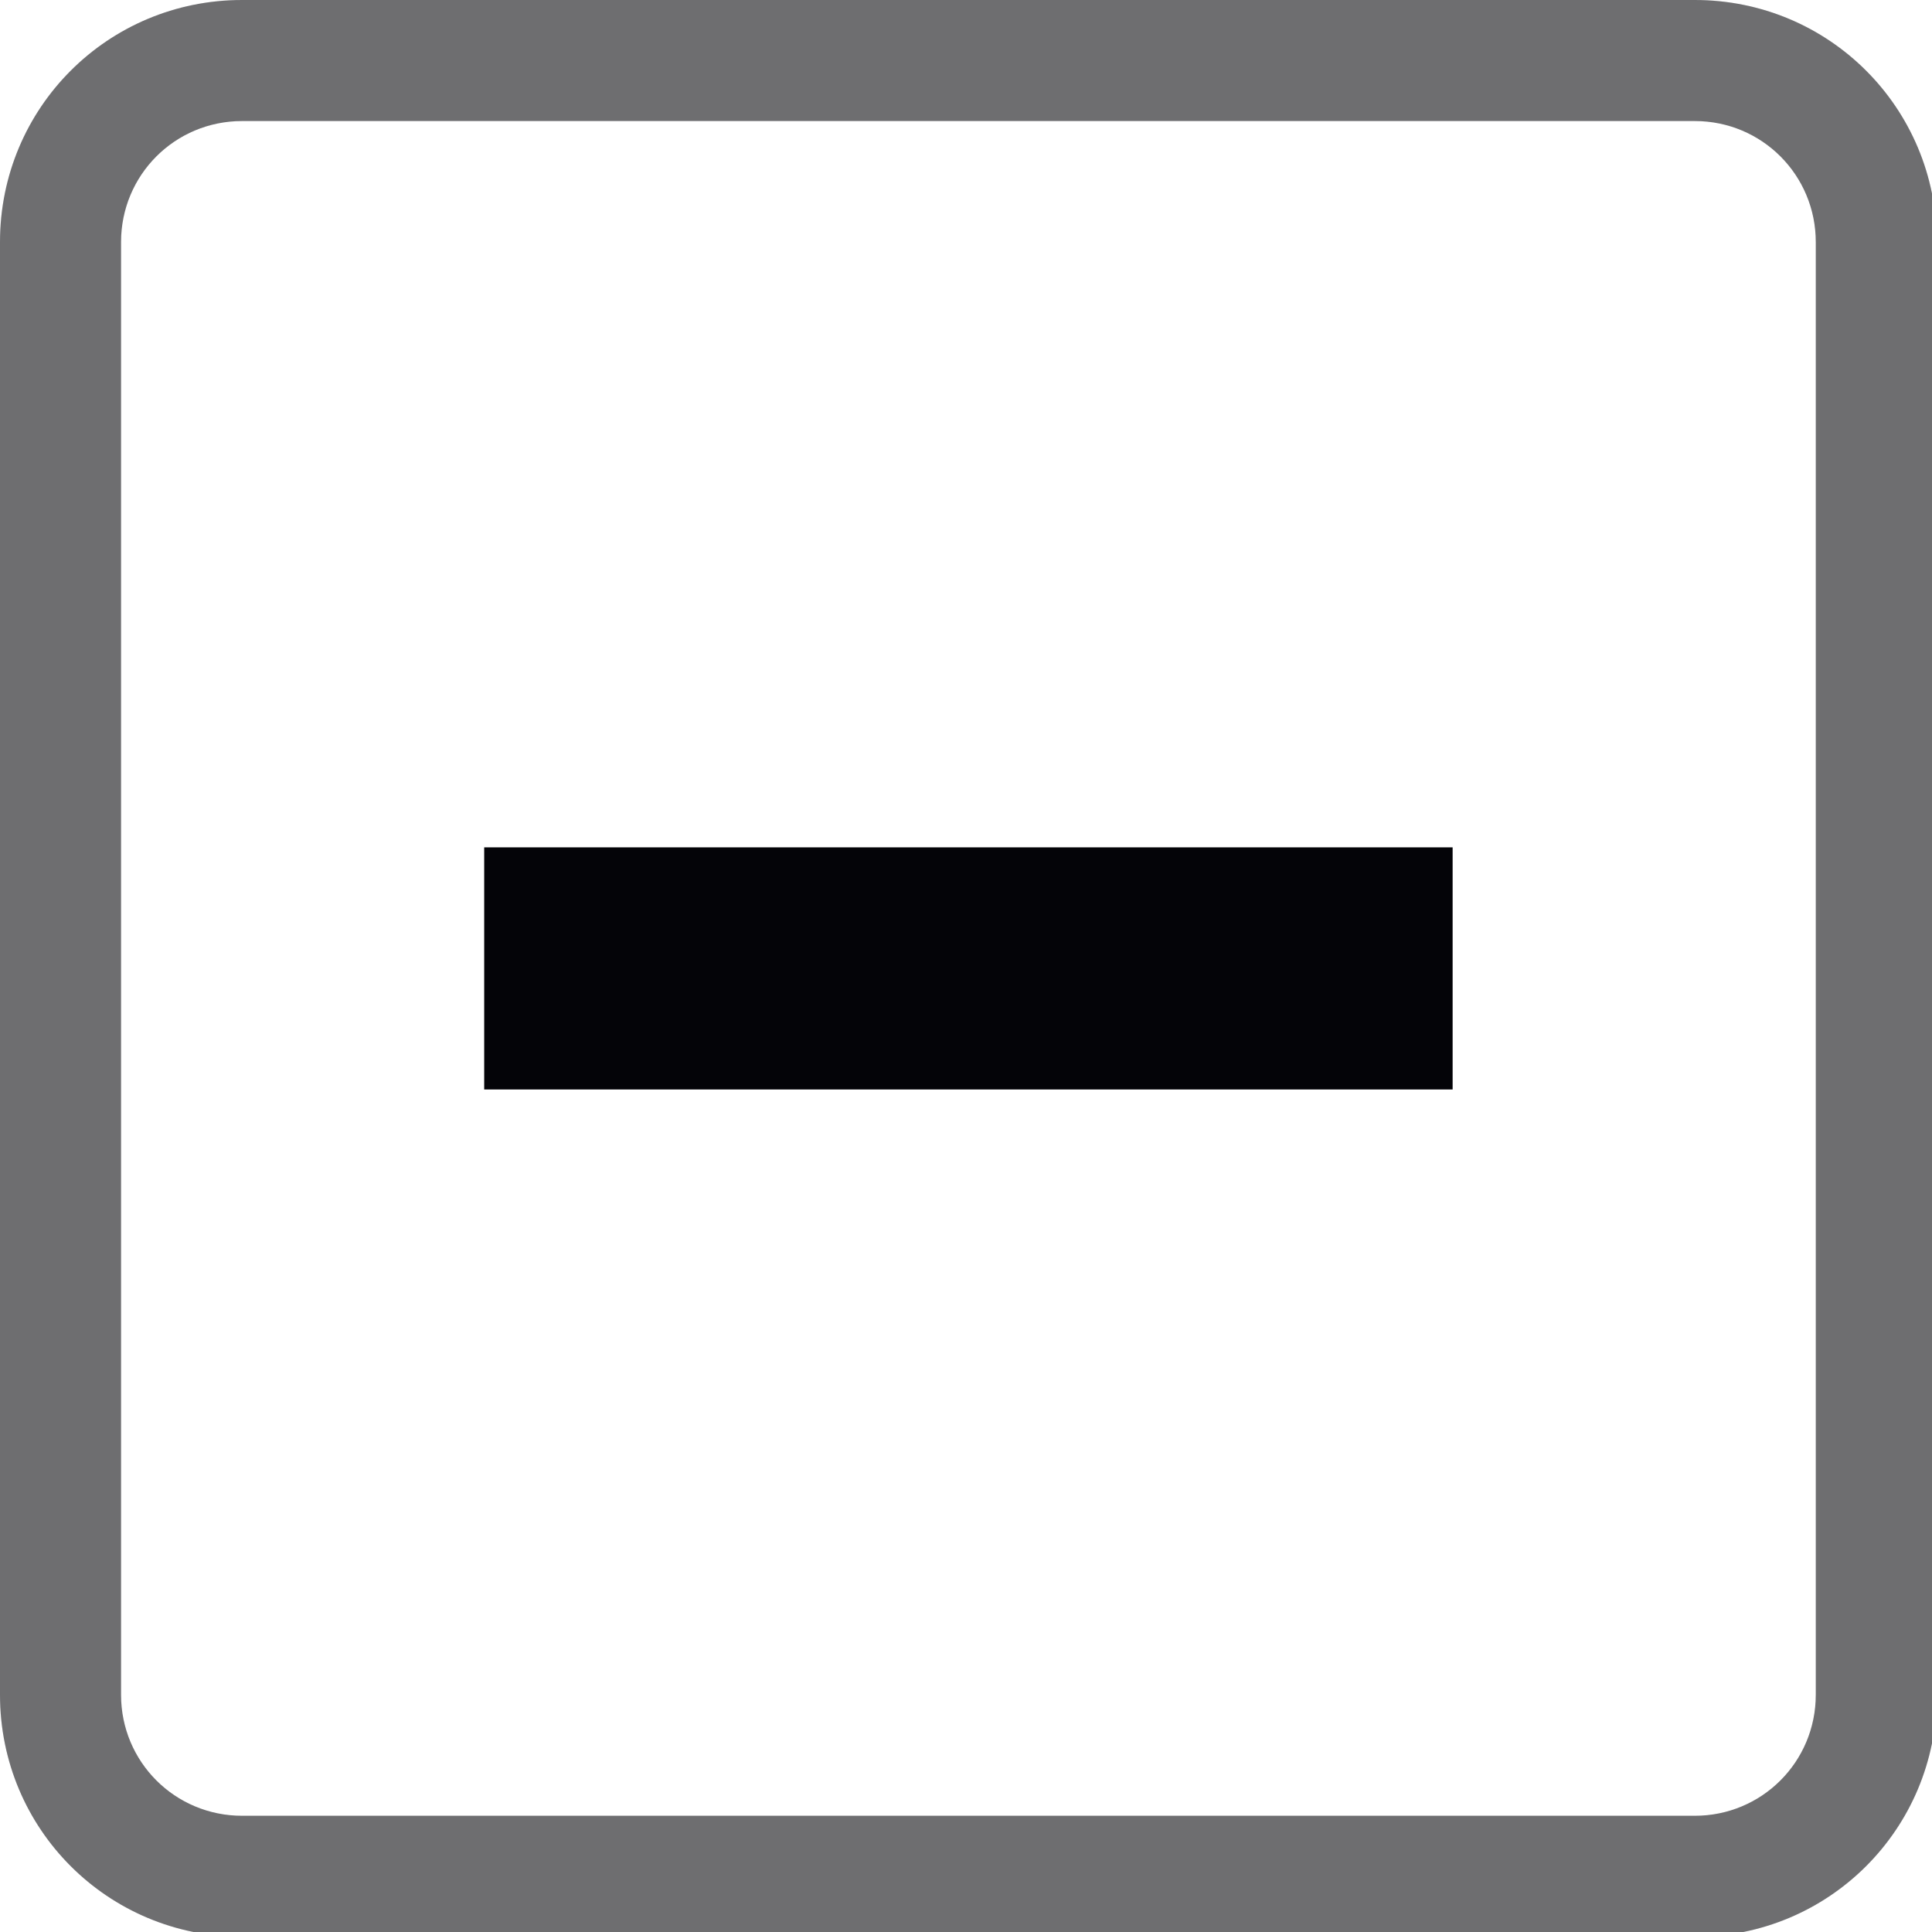
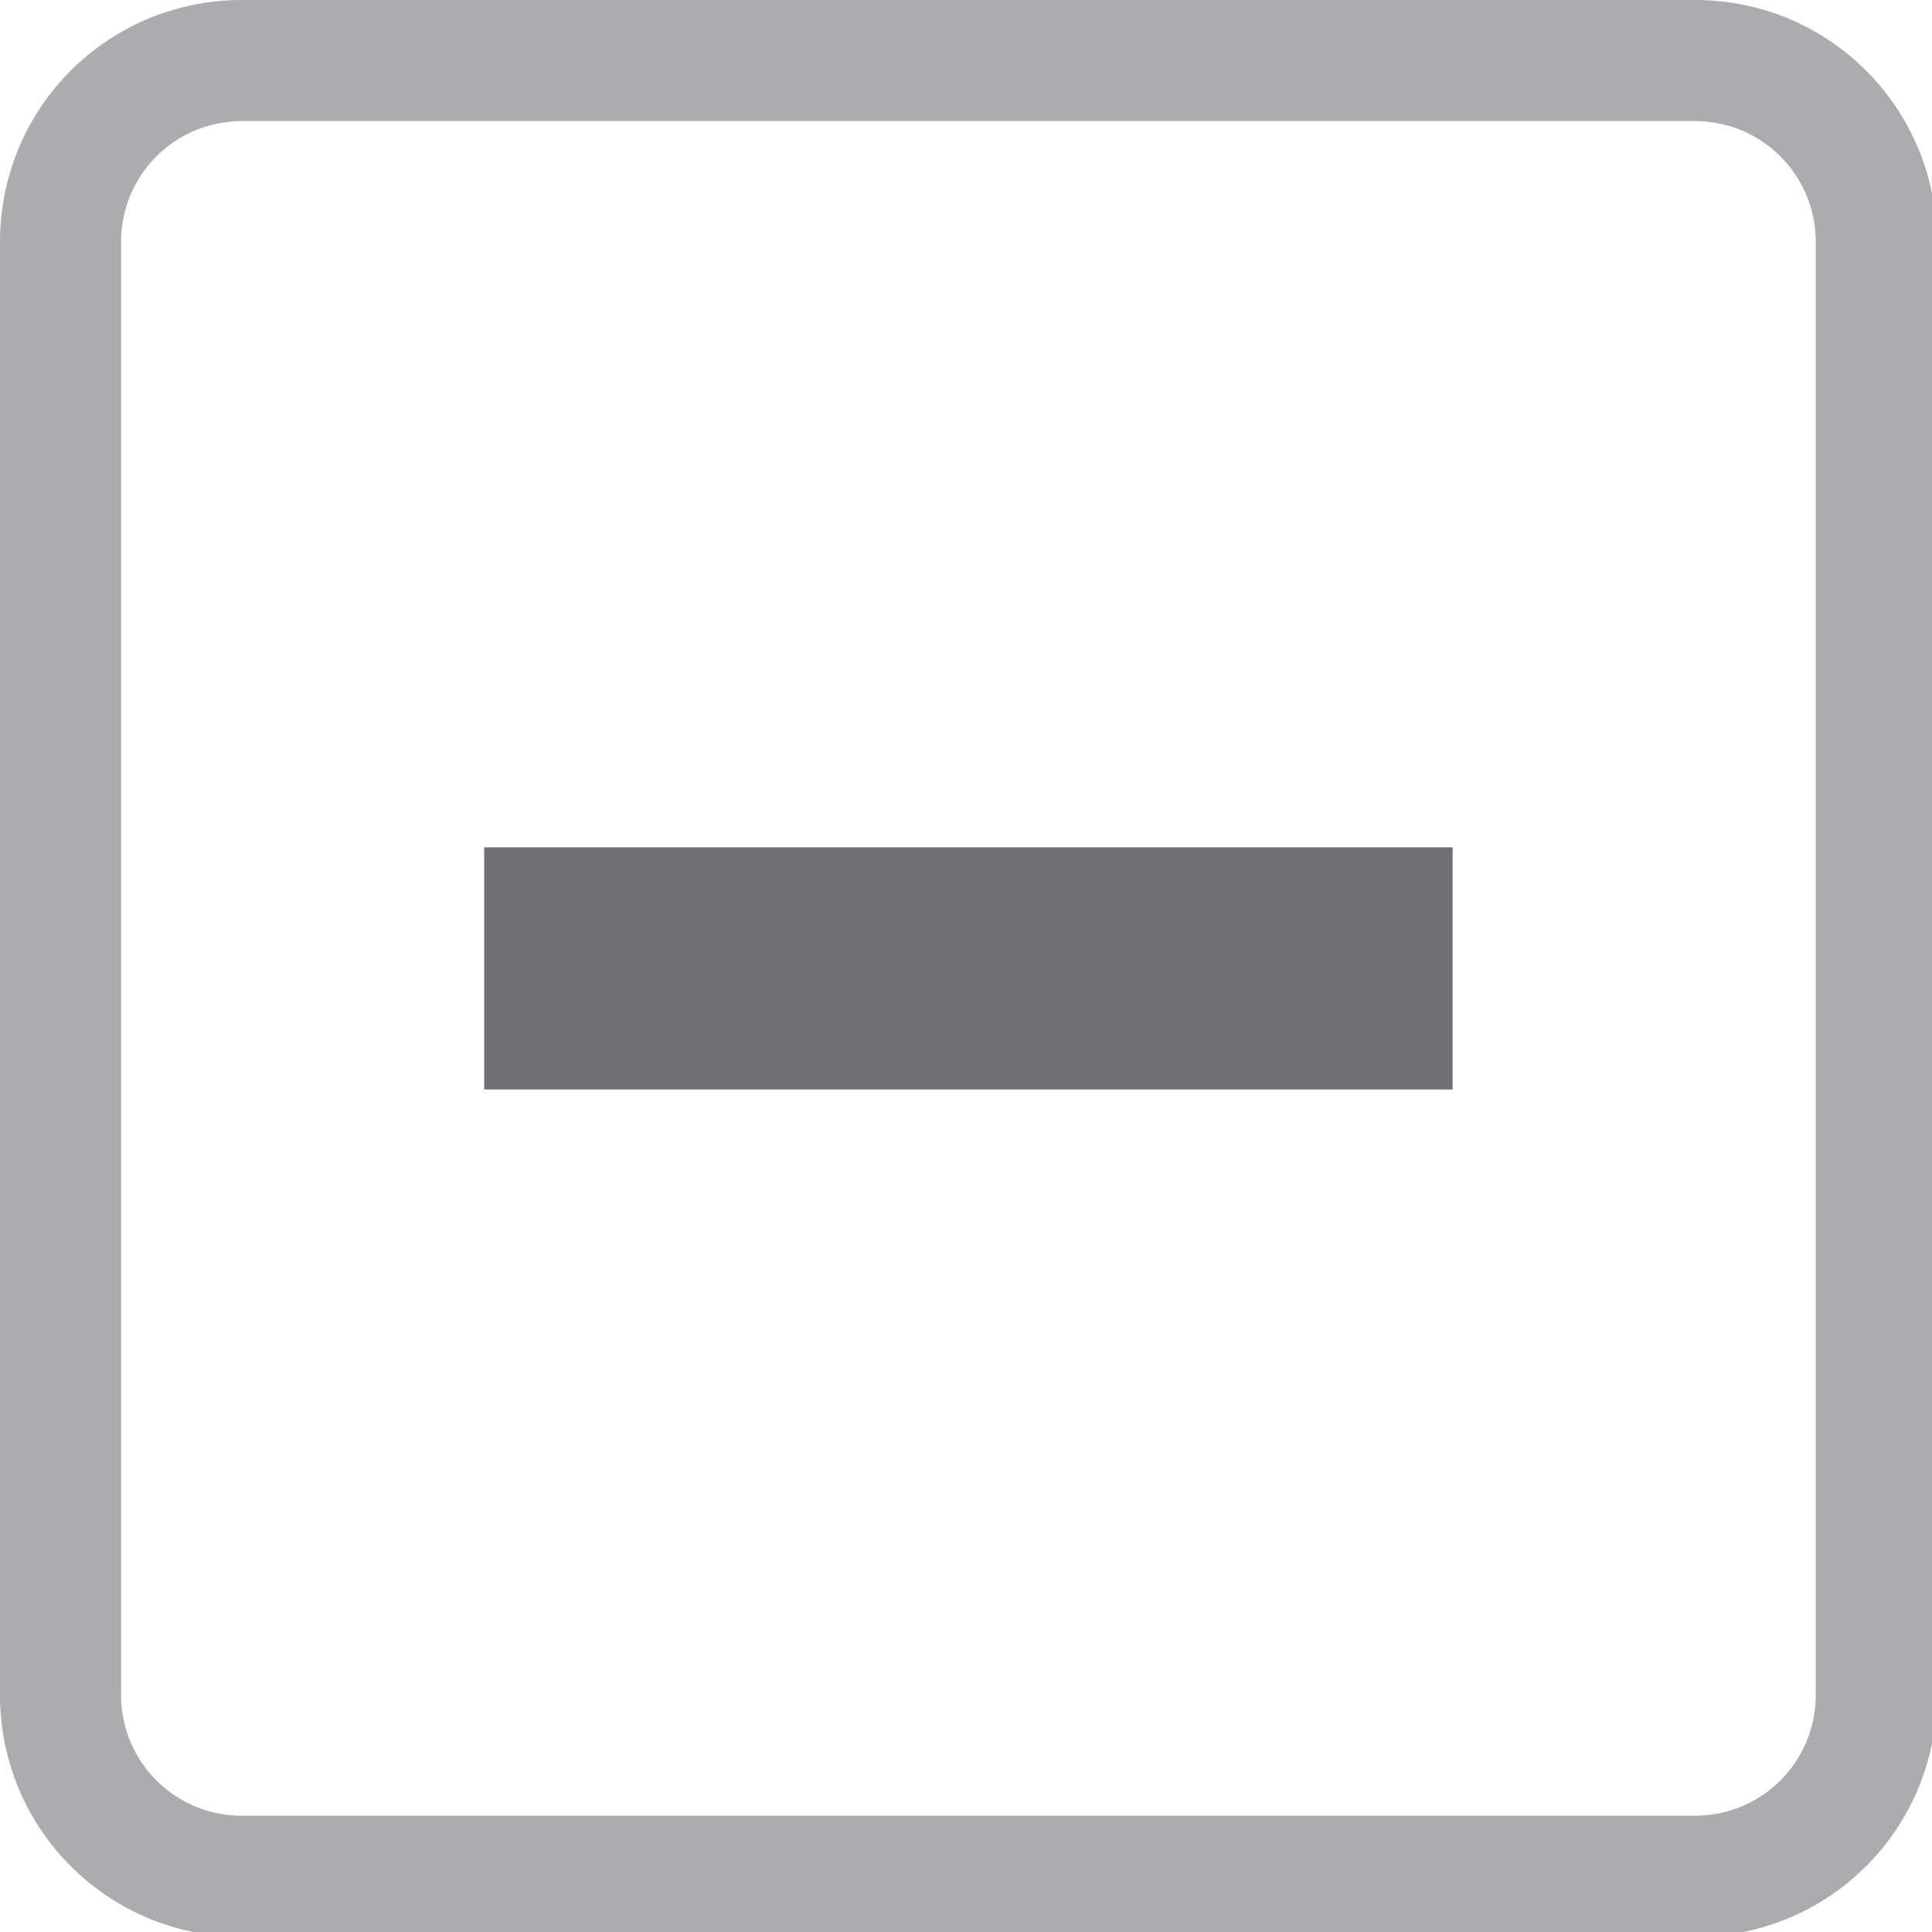
<svg xmlns="http://www.w3.org/2000/svg" width="133pt" height="133pt" viewBox="0 0 133 133" version="1.1">
  <g id="surface1">
-     <path style=" stroke:none;fill-rule:nonzero;fill:#040408;fill-opacity:0.5;" d="M 16.668 0 C 7.422 0 0 7.422 0 16.668 L 0 116.668 C 0 125.91 7.422 133.332 16.668 133.332 L 116.668 133.332 C 125.91 133.332 133.332 125.91 133.332 116.668 L 133.332 16.668 C 133.332 7.422 125.91 0 116.668 0 Z M 16.668 8.332 L 116.668 8.332 C 121.289 8.332 125 12.043 125 16.668 L 125 116.668 C 125 121.289 121.289 125 116.668 125 L 16.668 125 C 12.043 125 8.332 121.289 8.332 116.668 L 8.332 16.668 C 8.332 12.043 12.043 8.332 16.668 8.332 Z M 16.668 8.332 " />
-     <path style=" stroke:none;fill-rule:nonzero;fill:#040408;fill-opacity:0.15;" d="M 16.668 0 C 7.422 0 0 7.422 0 16.668 L 0 116.668 C 0 125.91 7.422 133.332 16.668 133.332 L 116.668 133.332 C 125.91 133.332 133.332 125.91 133.332 116.668 L 133.332 16.668 C 133.332 7.422 125.91 0 116.668 0 Z M 16.668 8.332 L 116.668 8.332 C 121.289 8.332 125 12.043 125 16.668 L 125 116.668 C 125 121.289 121.289 125 116.668 125 L 16.668 125 C 12.043 125 8.332 121.289 8.332 116.668 L 8.332 16.668 C 8.332 12.043 12.043 8.332 16.668 8.332 Z M 16.668 8.332 " />
-     <path style=" stroke:none;fill-rule:nonzero;fill:#040408;fill-opacity:1;" d="M 33.332 58.332 L 100 58.332 L 100 75 L 33.332 75 Z M 33.332 58.332 " />
+     <path style=" stroke:none;fill-rule:nonzero;fill:#707074;fill-opacity:0.5;" d="M 16.668 0 C 7.422 0 0 7.422 0 16.668 L 0 116.668 C 0 125.91 7.422 133.332 16.668 133.332 L 116.668 133.332 C 125.91 133.332 133.332 125.91 133.332 116.668 L 133.332 16.668 C 133.332 7.422 125.91 0 116.668 0 Z M 16.668 8.332 L 116.668 8.332 C 121.289 8.332 125 12.043 125 16.668 L 125 116.668 C 125 121.289 121.289 125 116.668 125 L 16.668 125 C 12.043 125 8.332 121.289 8.332 116.668 L 8.332 16.668 C 8.332 12.043 12.043 8.332 16.668 8.332 Z M 16.668 8.332 " />
+     <path style=" stroke:none;fill-rule:nonzero;fill:#707074;fill-opacity:0.15;" d="M 16.668 0 C 7.422 0 0 7.422 0 16.668 L 0 116.668 C 0 125.91 7.422 133.332 16.668 133.332 L 116.668 133.332 C 125.91 133.332 133.332 125.91 133.332 116.668 L 133.332 16.668 C 133.332 7.422 125.91 0 116.668 0 Z M 16.668 8.332 L 116.668 8.332 C 121.289 8.332 125 12.043 125 16.668 L 125 116.668 C 125 121.289 121.289 125 116.668 125 L 16.668 125 C 12.043 125 8.332 121.289 8.332 116.668 L 8.332 16.668 C 8.332 12.043 12.043 8.332 16.668 8.332 Z M 16.668 8.332 " />
+     <path style=" stroke:none;fill-rule:nonzero;fill:#707074;fill-opacity:1;" d="M 33.332 58.332 L 100 58.332 L 100 75 L 33.332 75 Z M 33.332 58.332 " />
  </g>
</svg>
